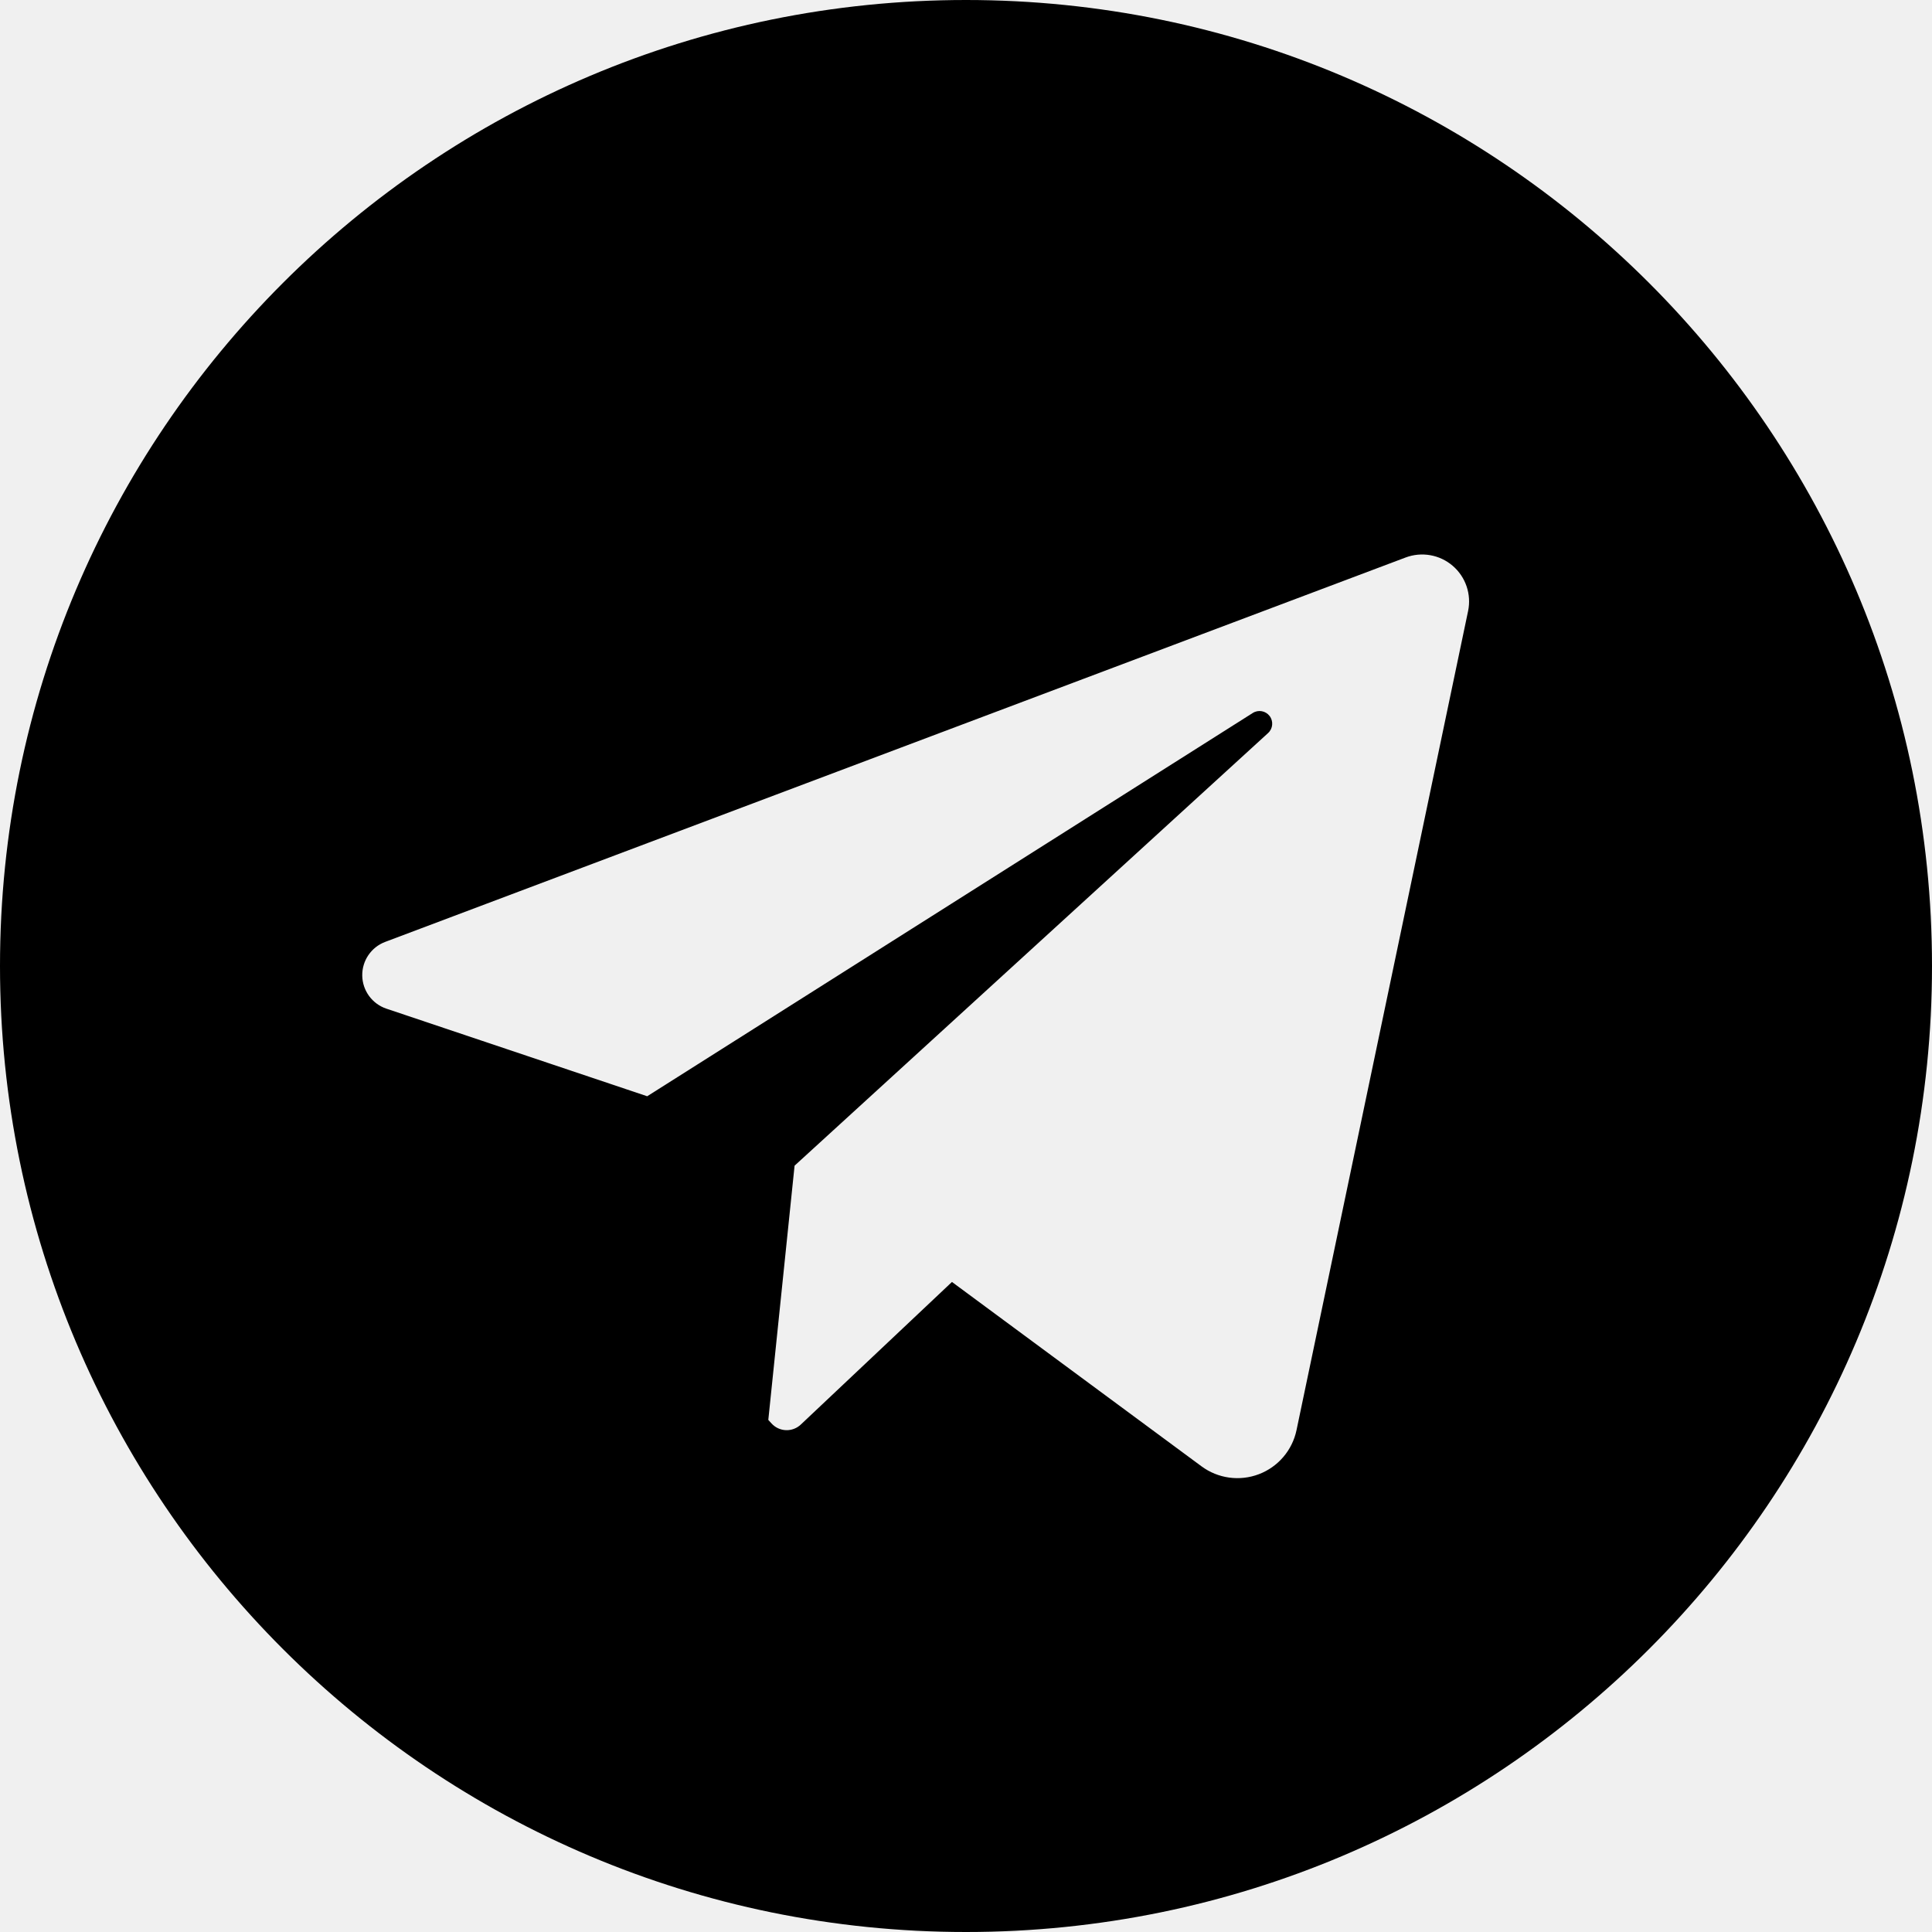
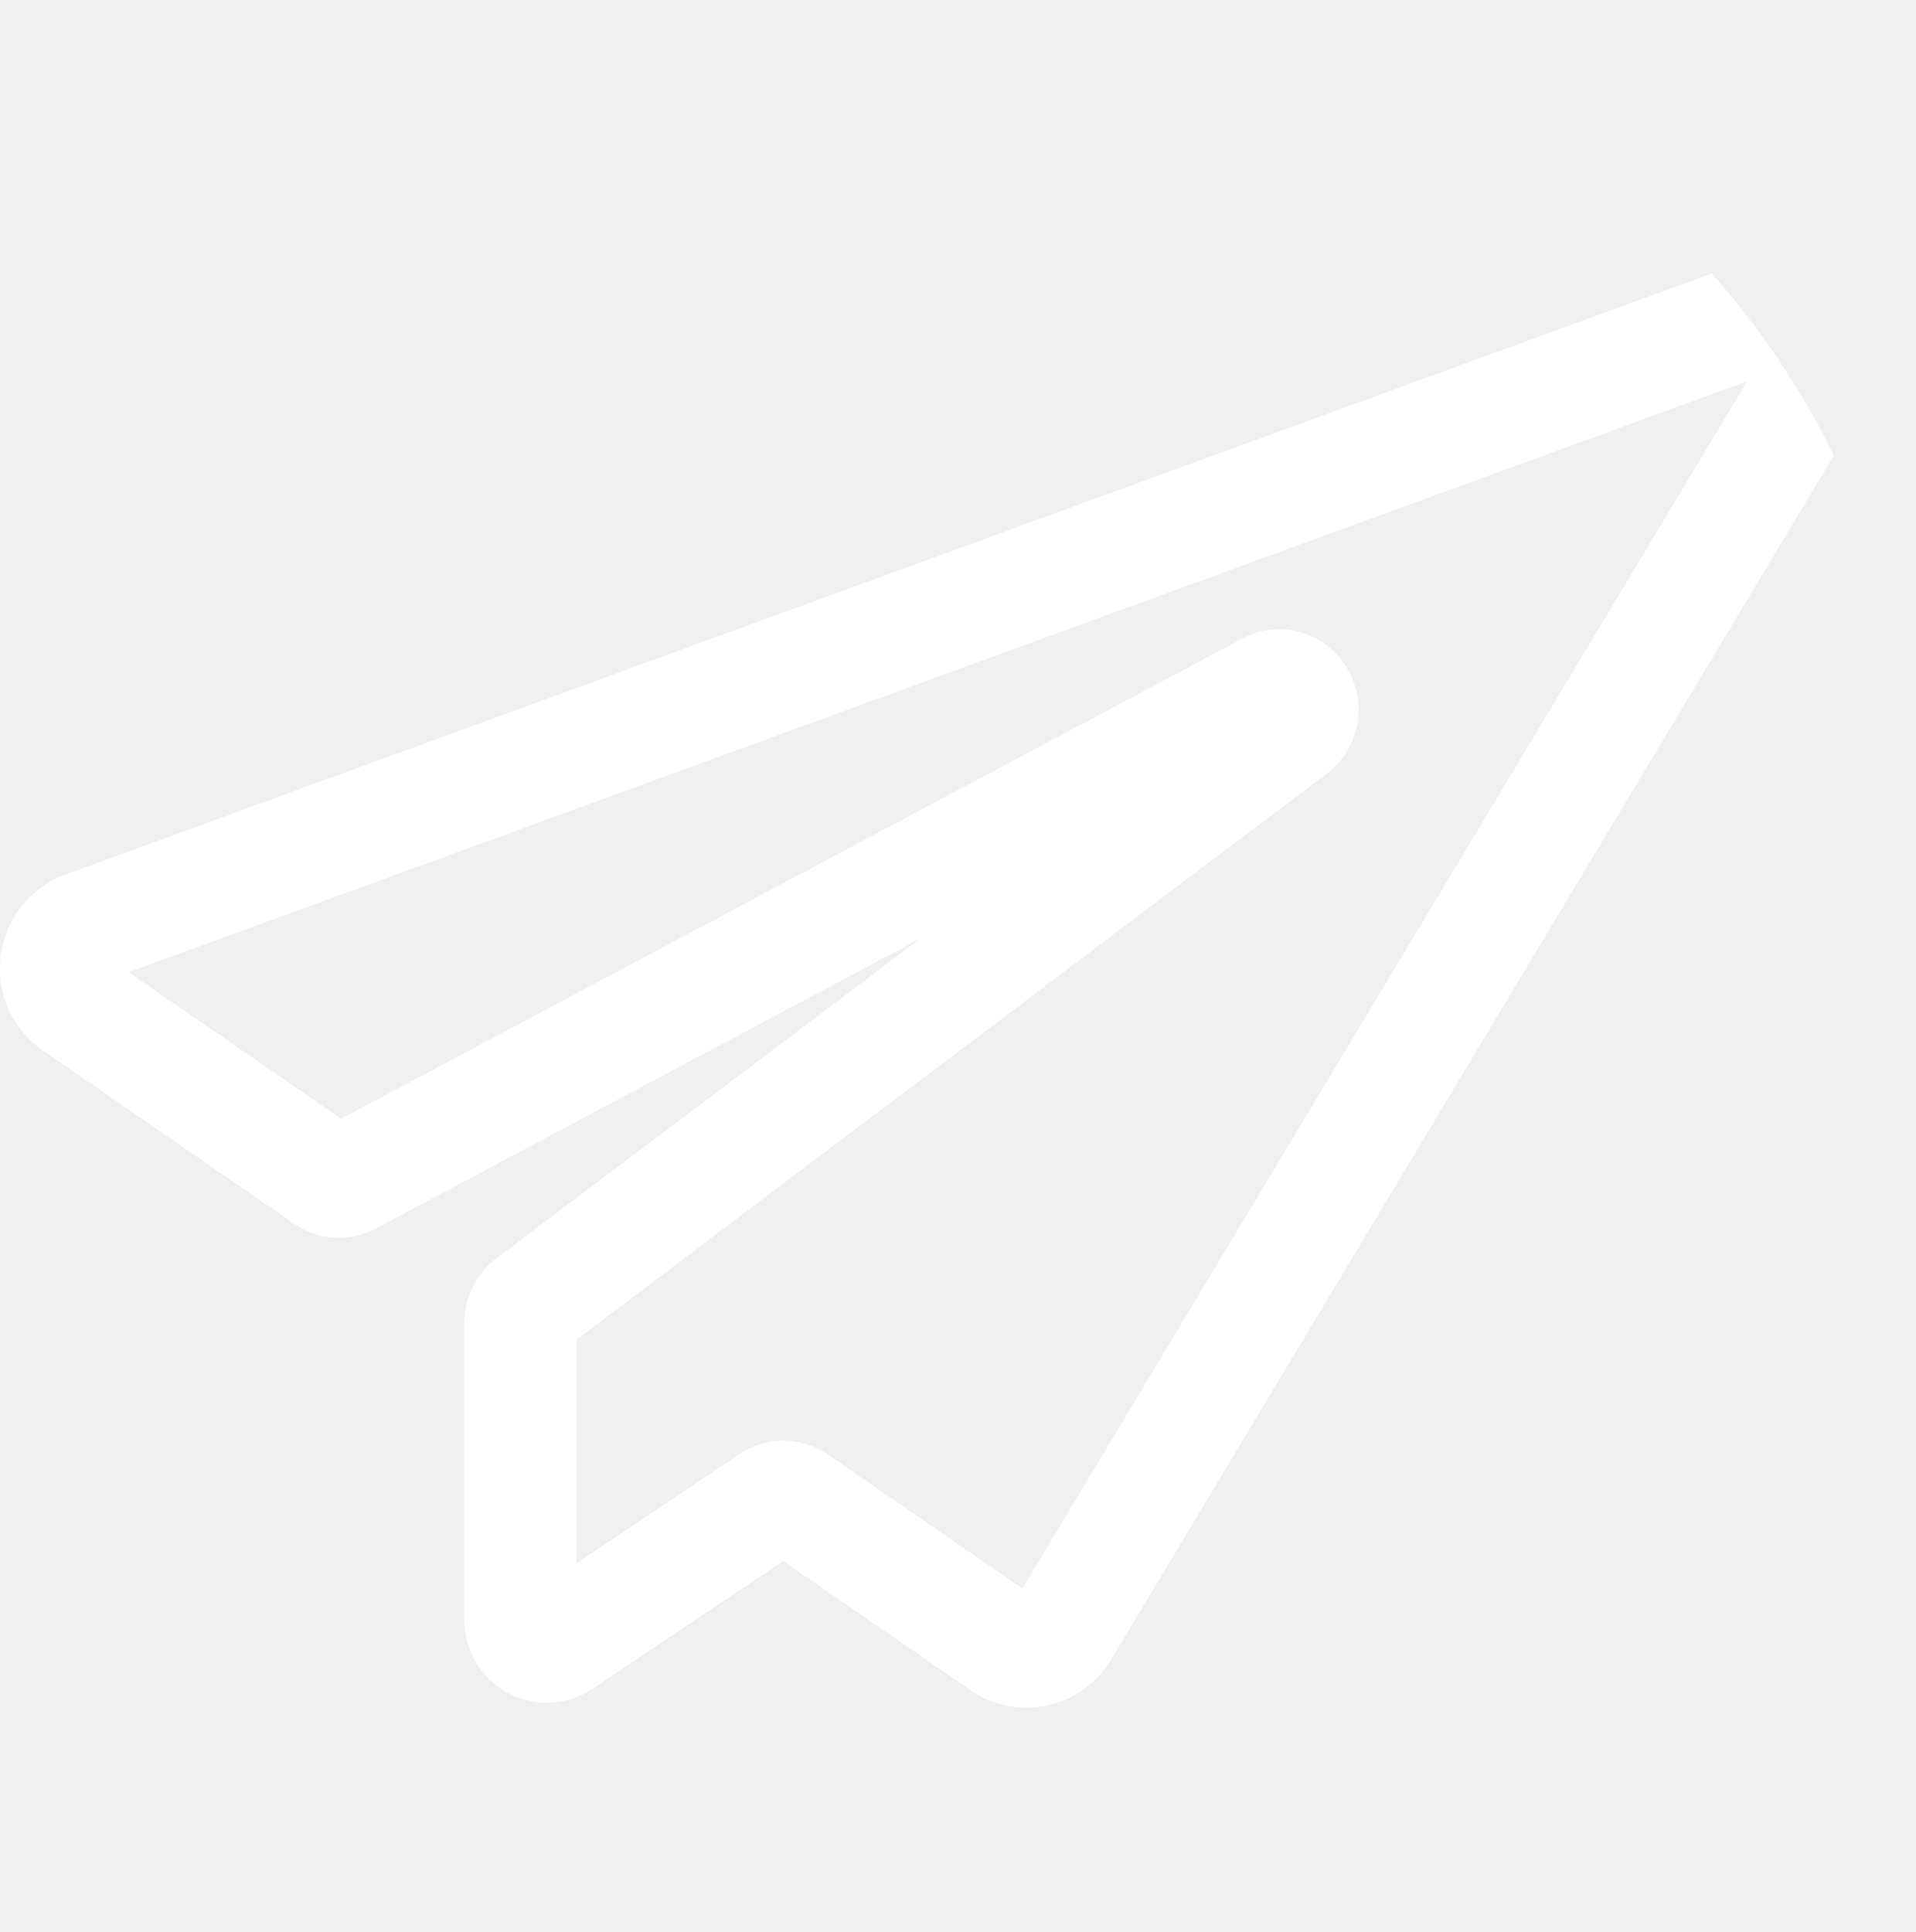
- <svg xmlns="http://www.w3.org/2000/svg" data-name="Layer 1" id="Layer_1" viewBox="0 0 512 512">
-   <path d="M256,0C114.615,0,0,114.615,0,256S114.615,512,256,512,512,397.385,512,256,397.385,0,256,0ZM389.059,161.936,343.591,379a16.007,16.007,0,0,1-25.177,9.593l-66.136-48.861-40.068,37.8a5.429,5.429,0,0,1-7.74-.294l-.861-.946,6.962-67.375L336.055,194.266a3.358,3.358,0,0,0-4.061-5.317L171.515,290.519,102.4,267.307a9.393,9.393,0,0,1-.32-17.694L372.5,147.744A12.441,12.441,0,0,1,389.059,161.936Z" />
+ <svg xmlns="http://www.w3.org/2000/svg" width="118" height="119" viewBox="0 0 118 119" fill="none">
+   <g clip-path="url(#clip0)">
+     <path d="M117.026 15.671C115.87 14.248 113.953 13.721 112.249 14.354L4.008 53.879C1.846 54.673 0.328 56.598 0.046 58.904C-0.233 61.2 0.768 63.426 2.646 64.708L18.118 75.38C19.617 76.415 21.544 76.526 23.149 75.67L56.712 57.786L30.554 77.522C29.326 78.449 28.593 79.927 28.593 81.475V99.756C28.593 101.642 29.616 103.369 31.264 104.266C32.914 105.163 34.907 105.074 36.474 104.03L48.229 96.151L59.789 104.115C60.801 104.817 62.008 105.186 63.225 105.186C63.636 105.186 64.05 105.143 64.457 105.058C66.08 104.716 67.516 103.702 68.397 102.278L117.369 20.682C118.322 19.111 118.185 17.1 117.026 15.671ZM62.967 97.845L50.996 89.597C50.163 89.022 49.203 88.734 48.245 88.734C47.306 88.734 46.367 89.01 45.545 89.561L35.51 96.287V82.507L81.698 47.658C83.761 46.102 84.28 43.269 82.906 41.069C81.53 38.87 78.776 38.127 76.499 39.34L21.007 68.909L7.921 59.882L107.596 23.486L62.967 97.845Z" fill="white" />
+   </g>
+   <defs>
+     <clipPath id="clip0">
+       <path d="M0 50C0 22.386 22.386 0 50 0H68C95.614 0 118 22.386 118 50V119H0V50Z" fill="white" />
+     </clipPath>
+   </defs>
</svg>
